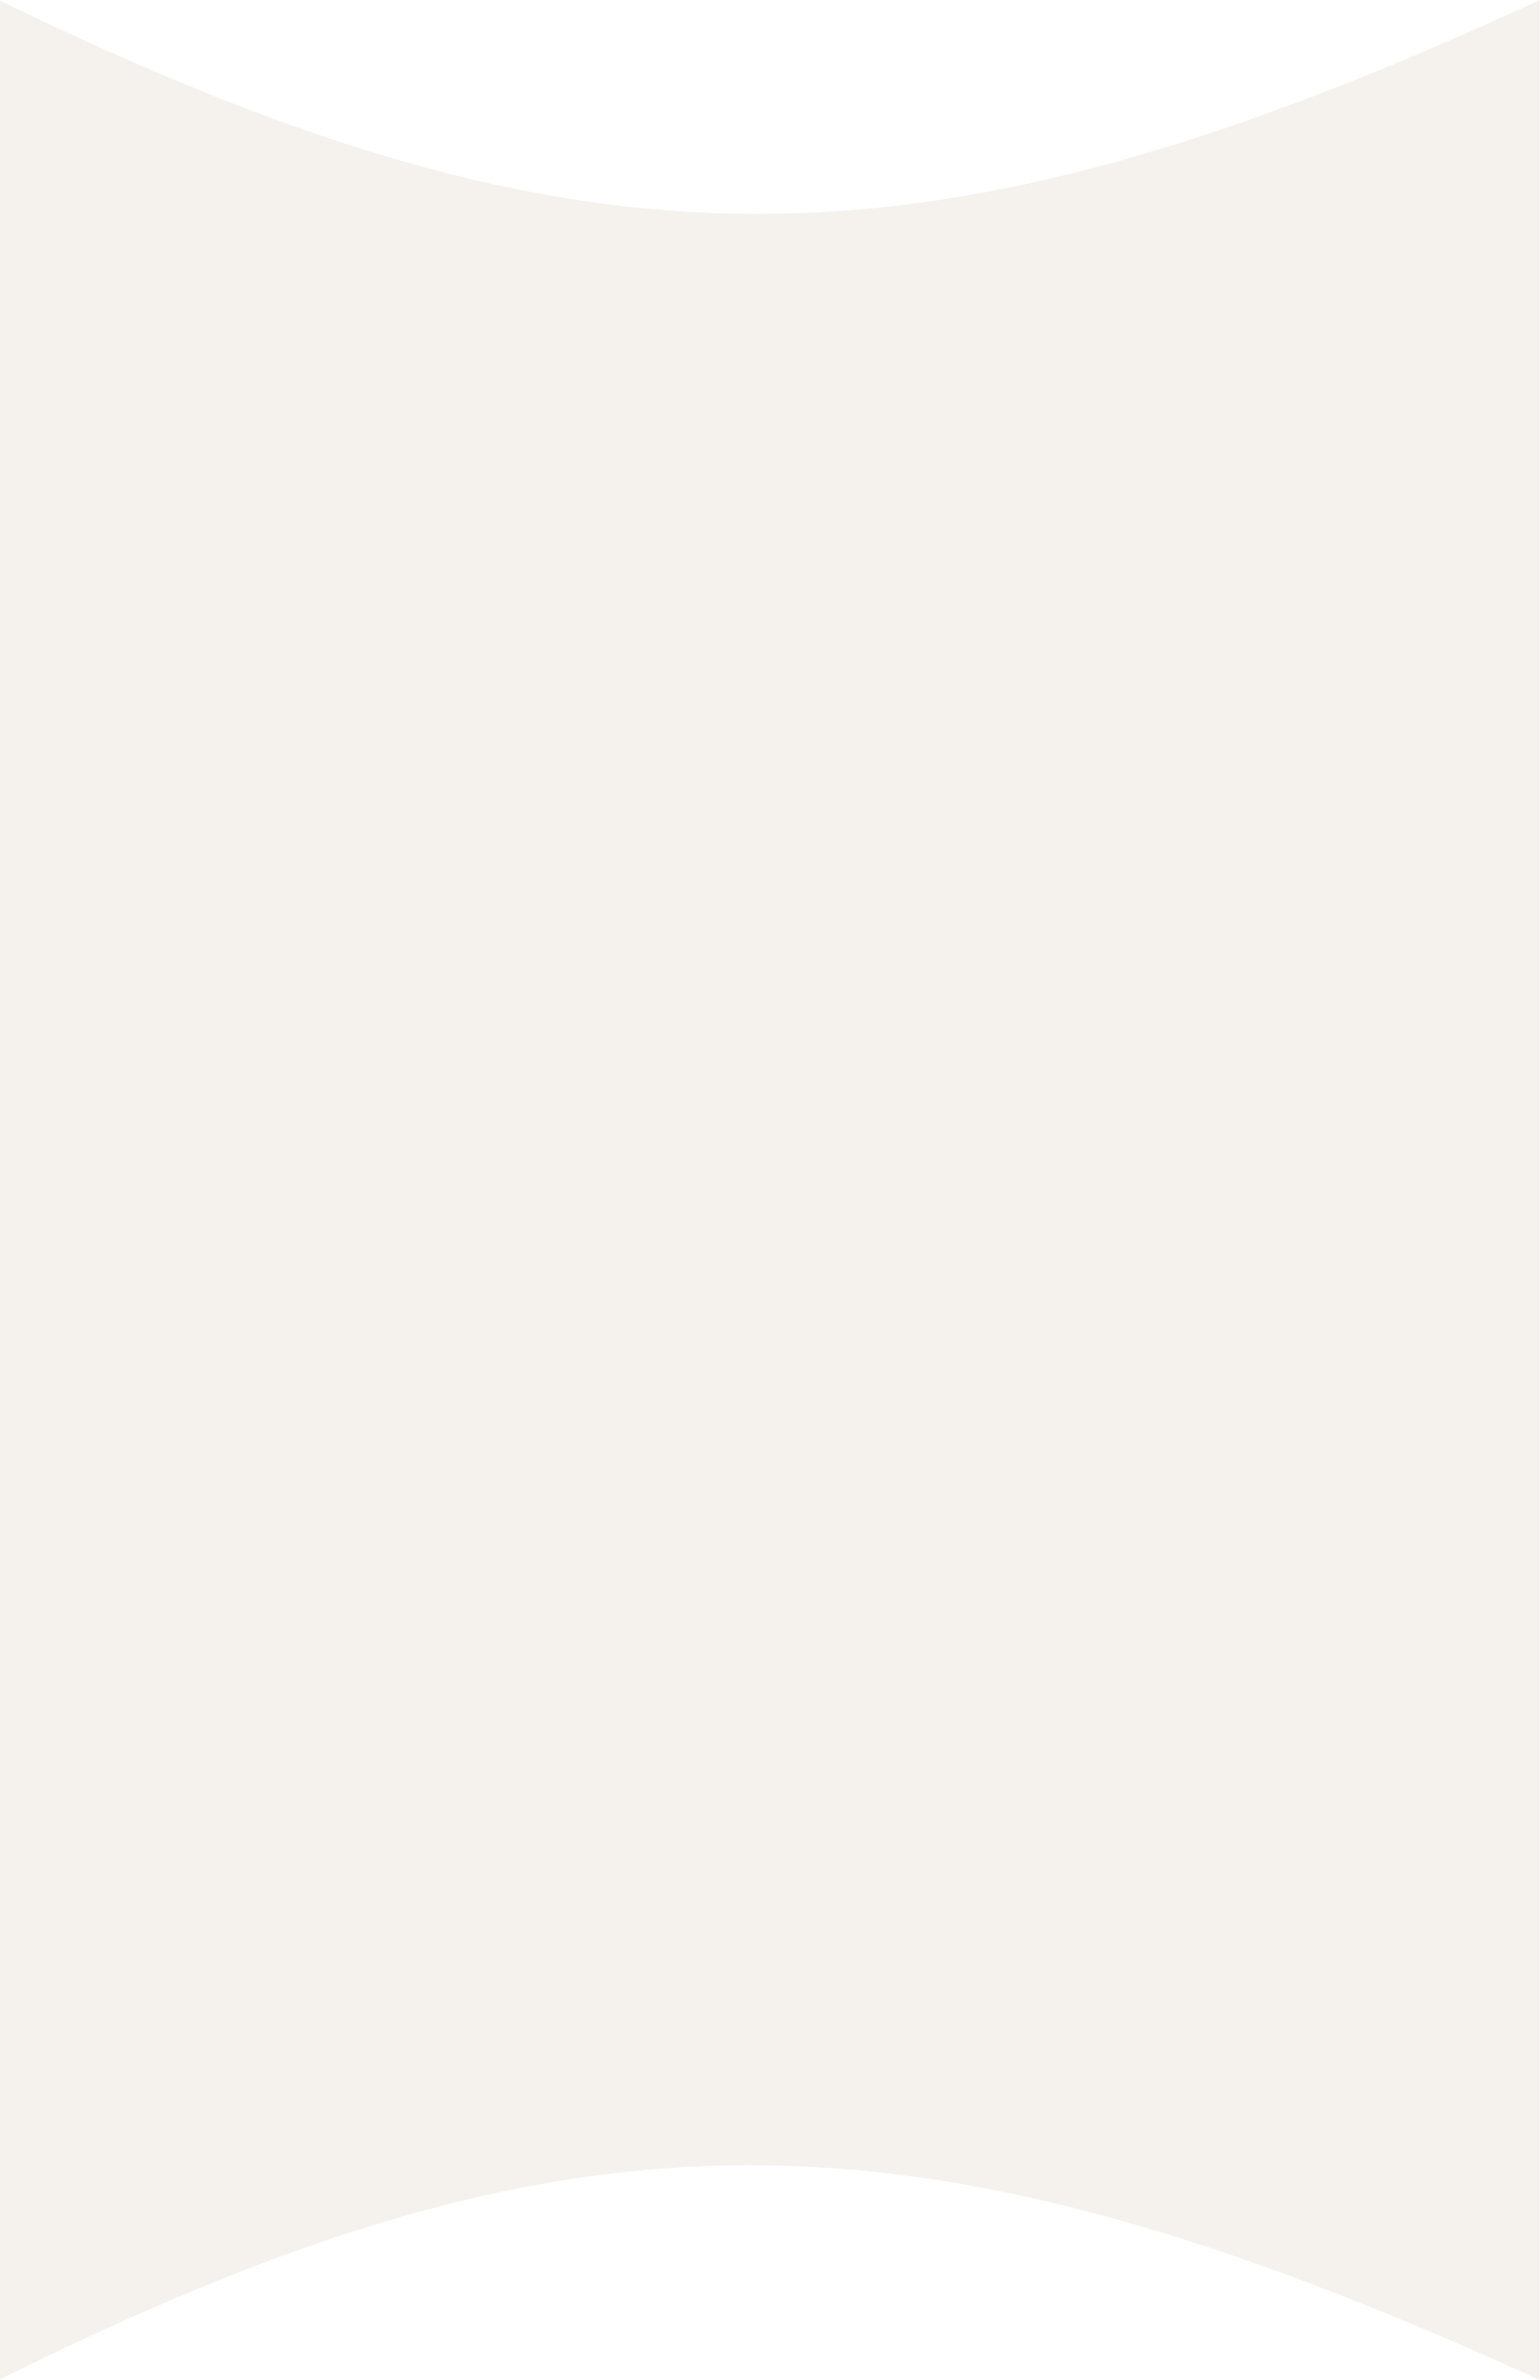
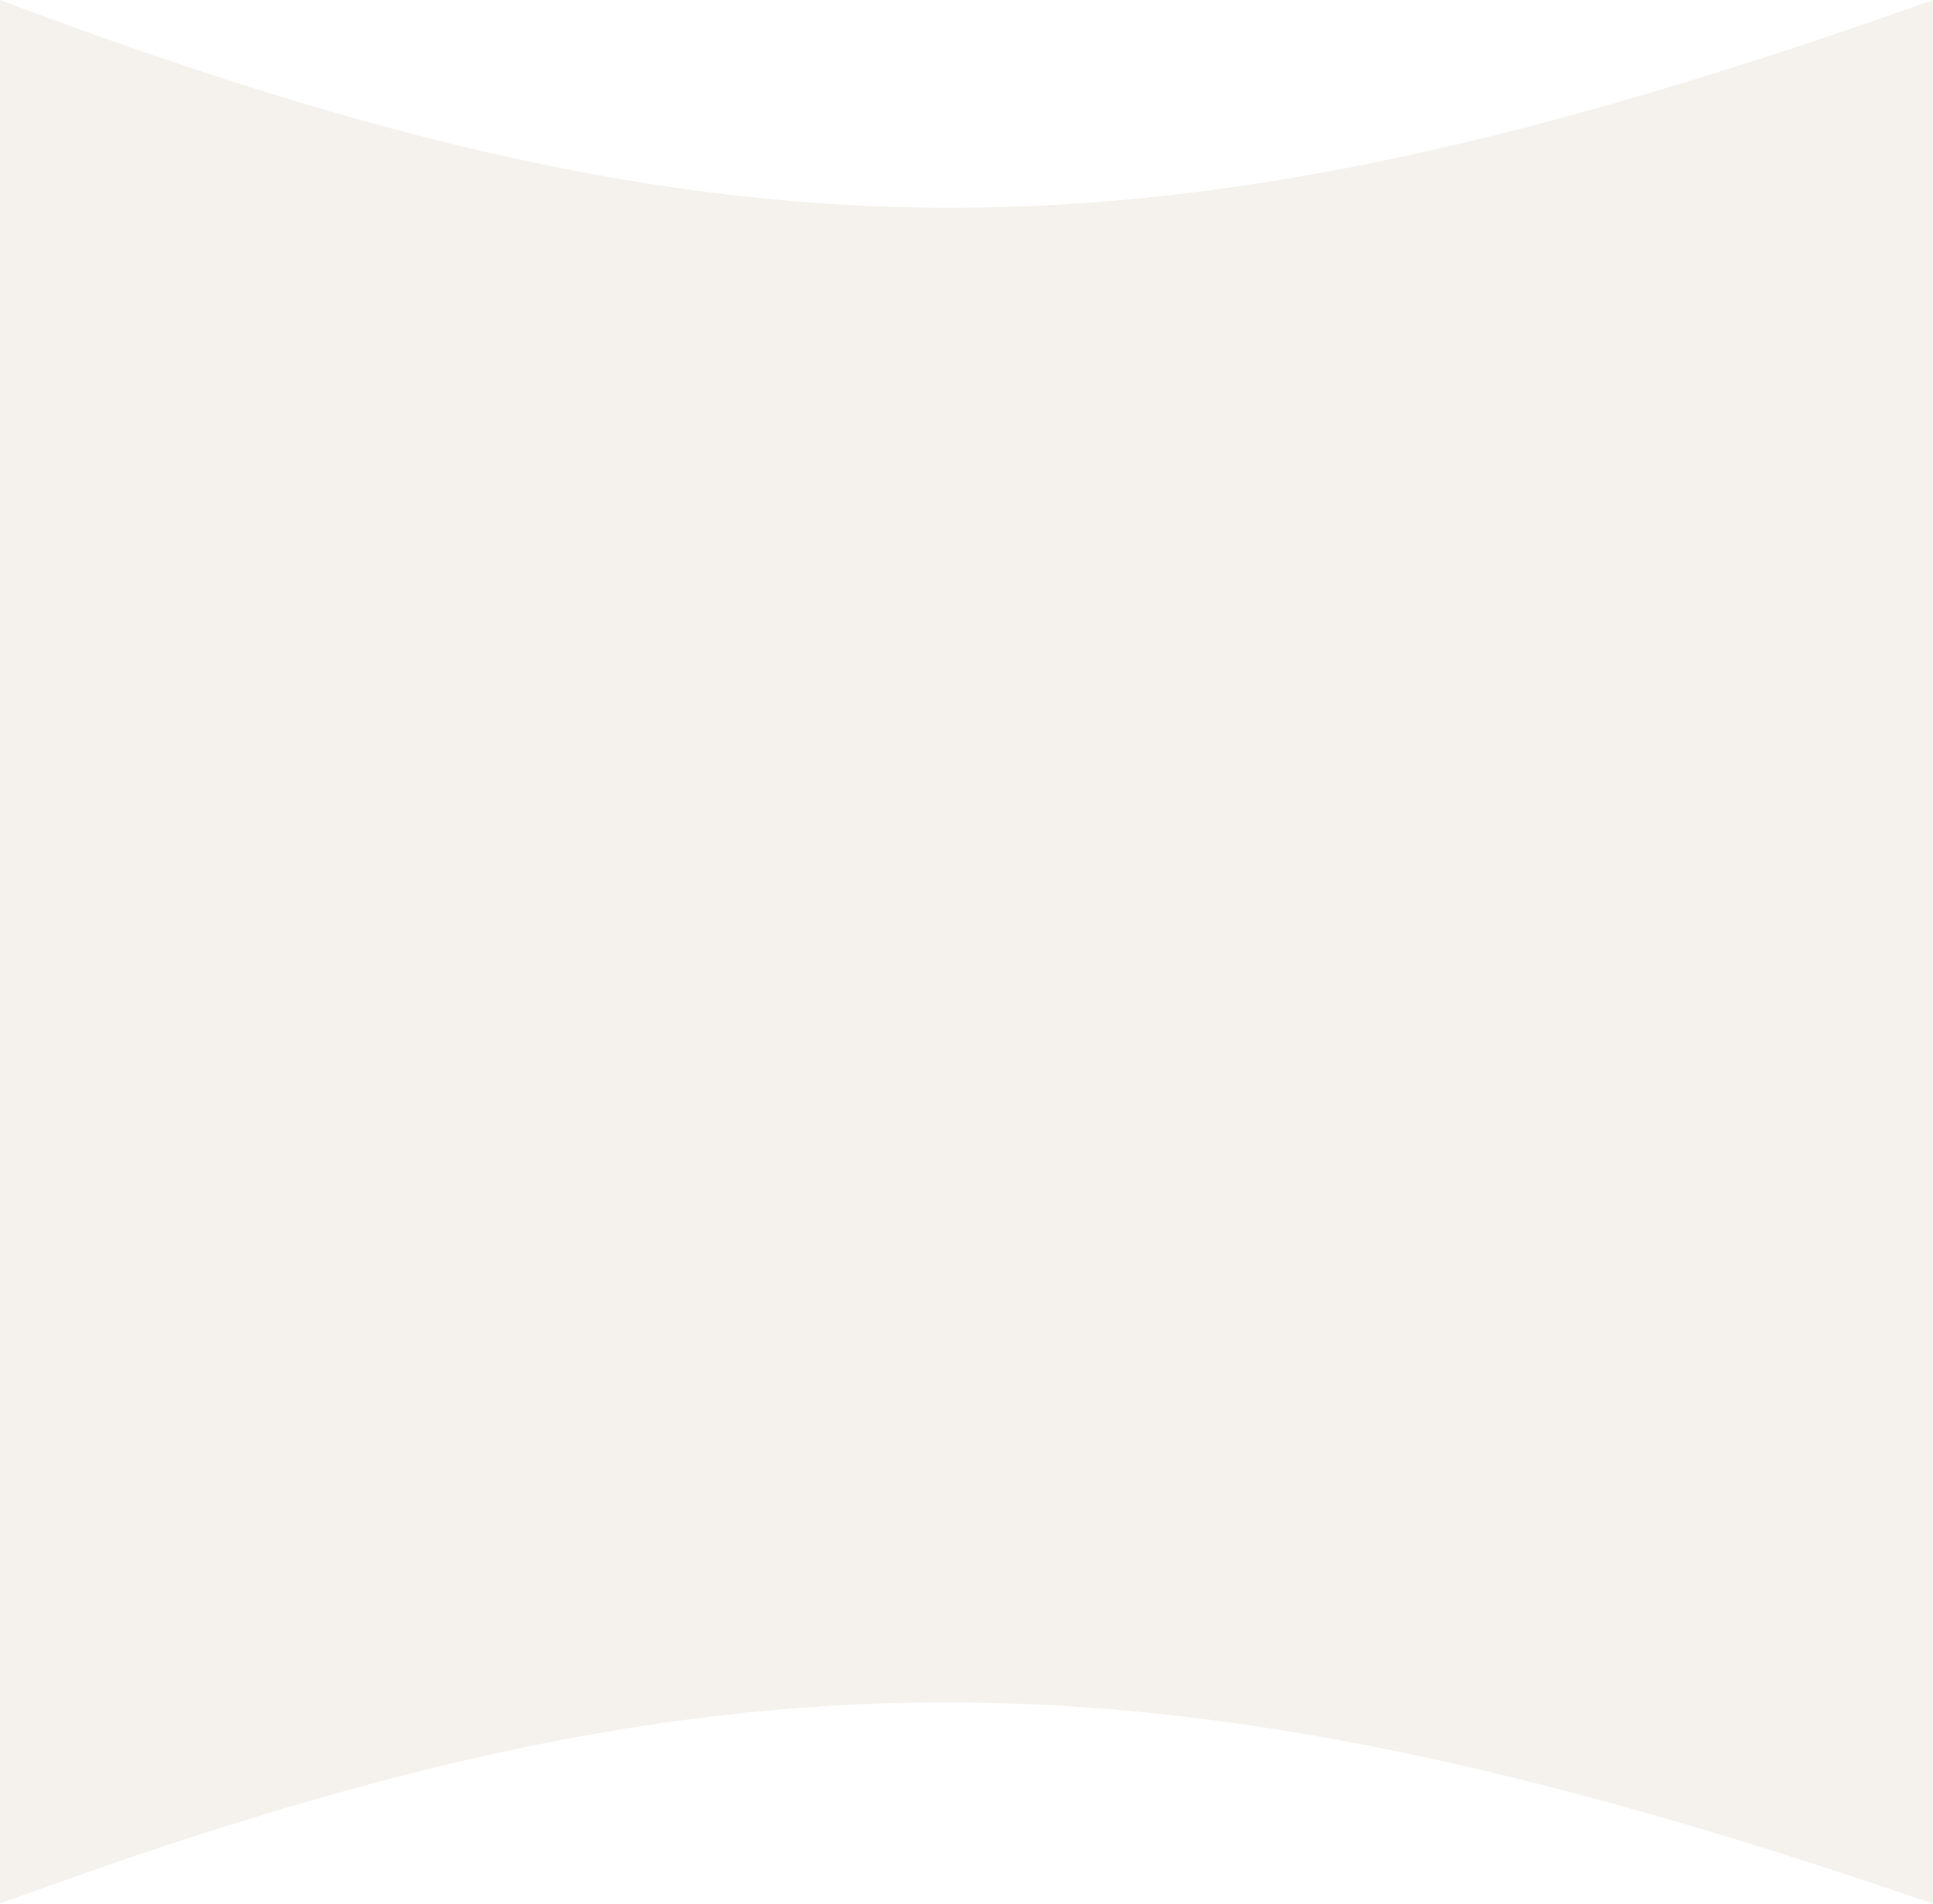
- <svg xmlns="http://www.w3.org/2000/svg" width="1100" height="1700" viewBox="0 0 1100 1700" fill="none">
-   <path d="M1100 1700V0C657.648 204.3 417.066 203.212 -1 0V1700C408.38 1496.69 649.186 1494.21 1100 1700Z" fill="#F5F2ED" />
+ <svg xmlns="http://www.w3.org/2000/svg" width="1401" height="1380" viewBox="0 0 1401 1380" fill="none">
+   <path d="M1401 1380V0C837.496 200.709 532.876 200.93 0 0V1380C520.712 1188.37 827.226 1182.61 1401 1380Z" fill="#F5F2ED" />
</svg>
